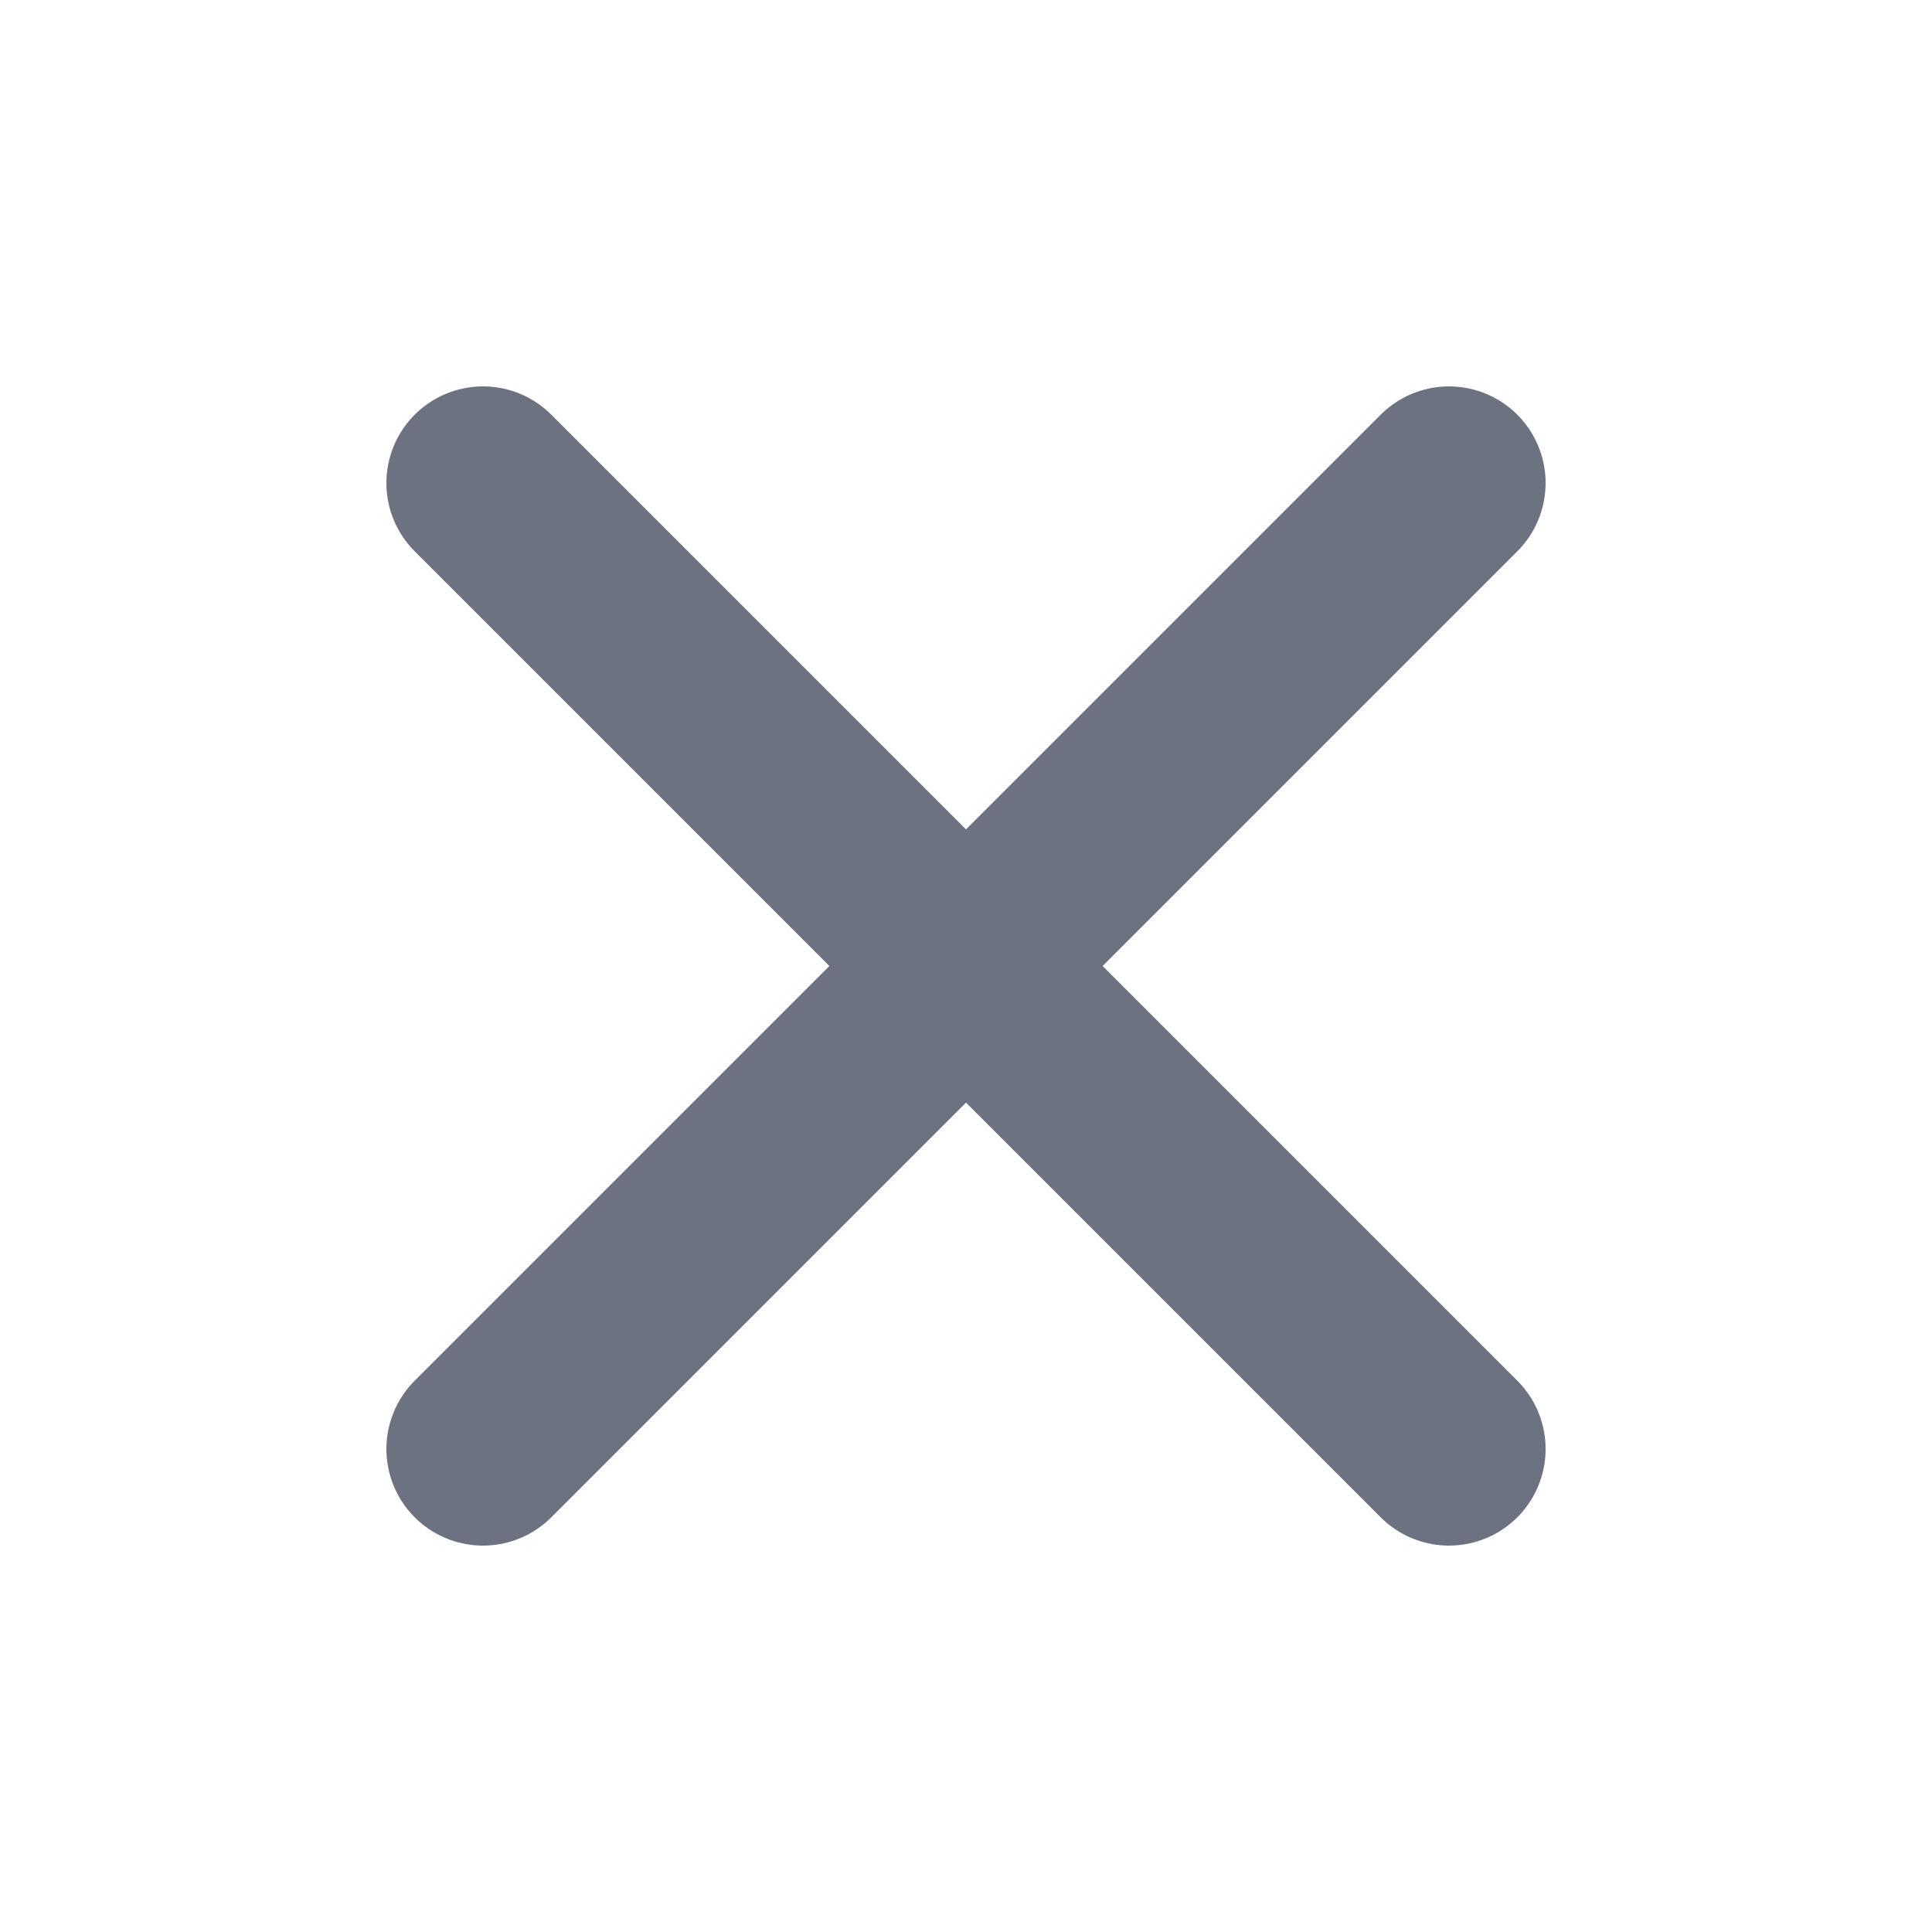
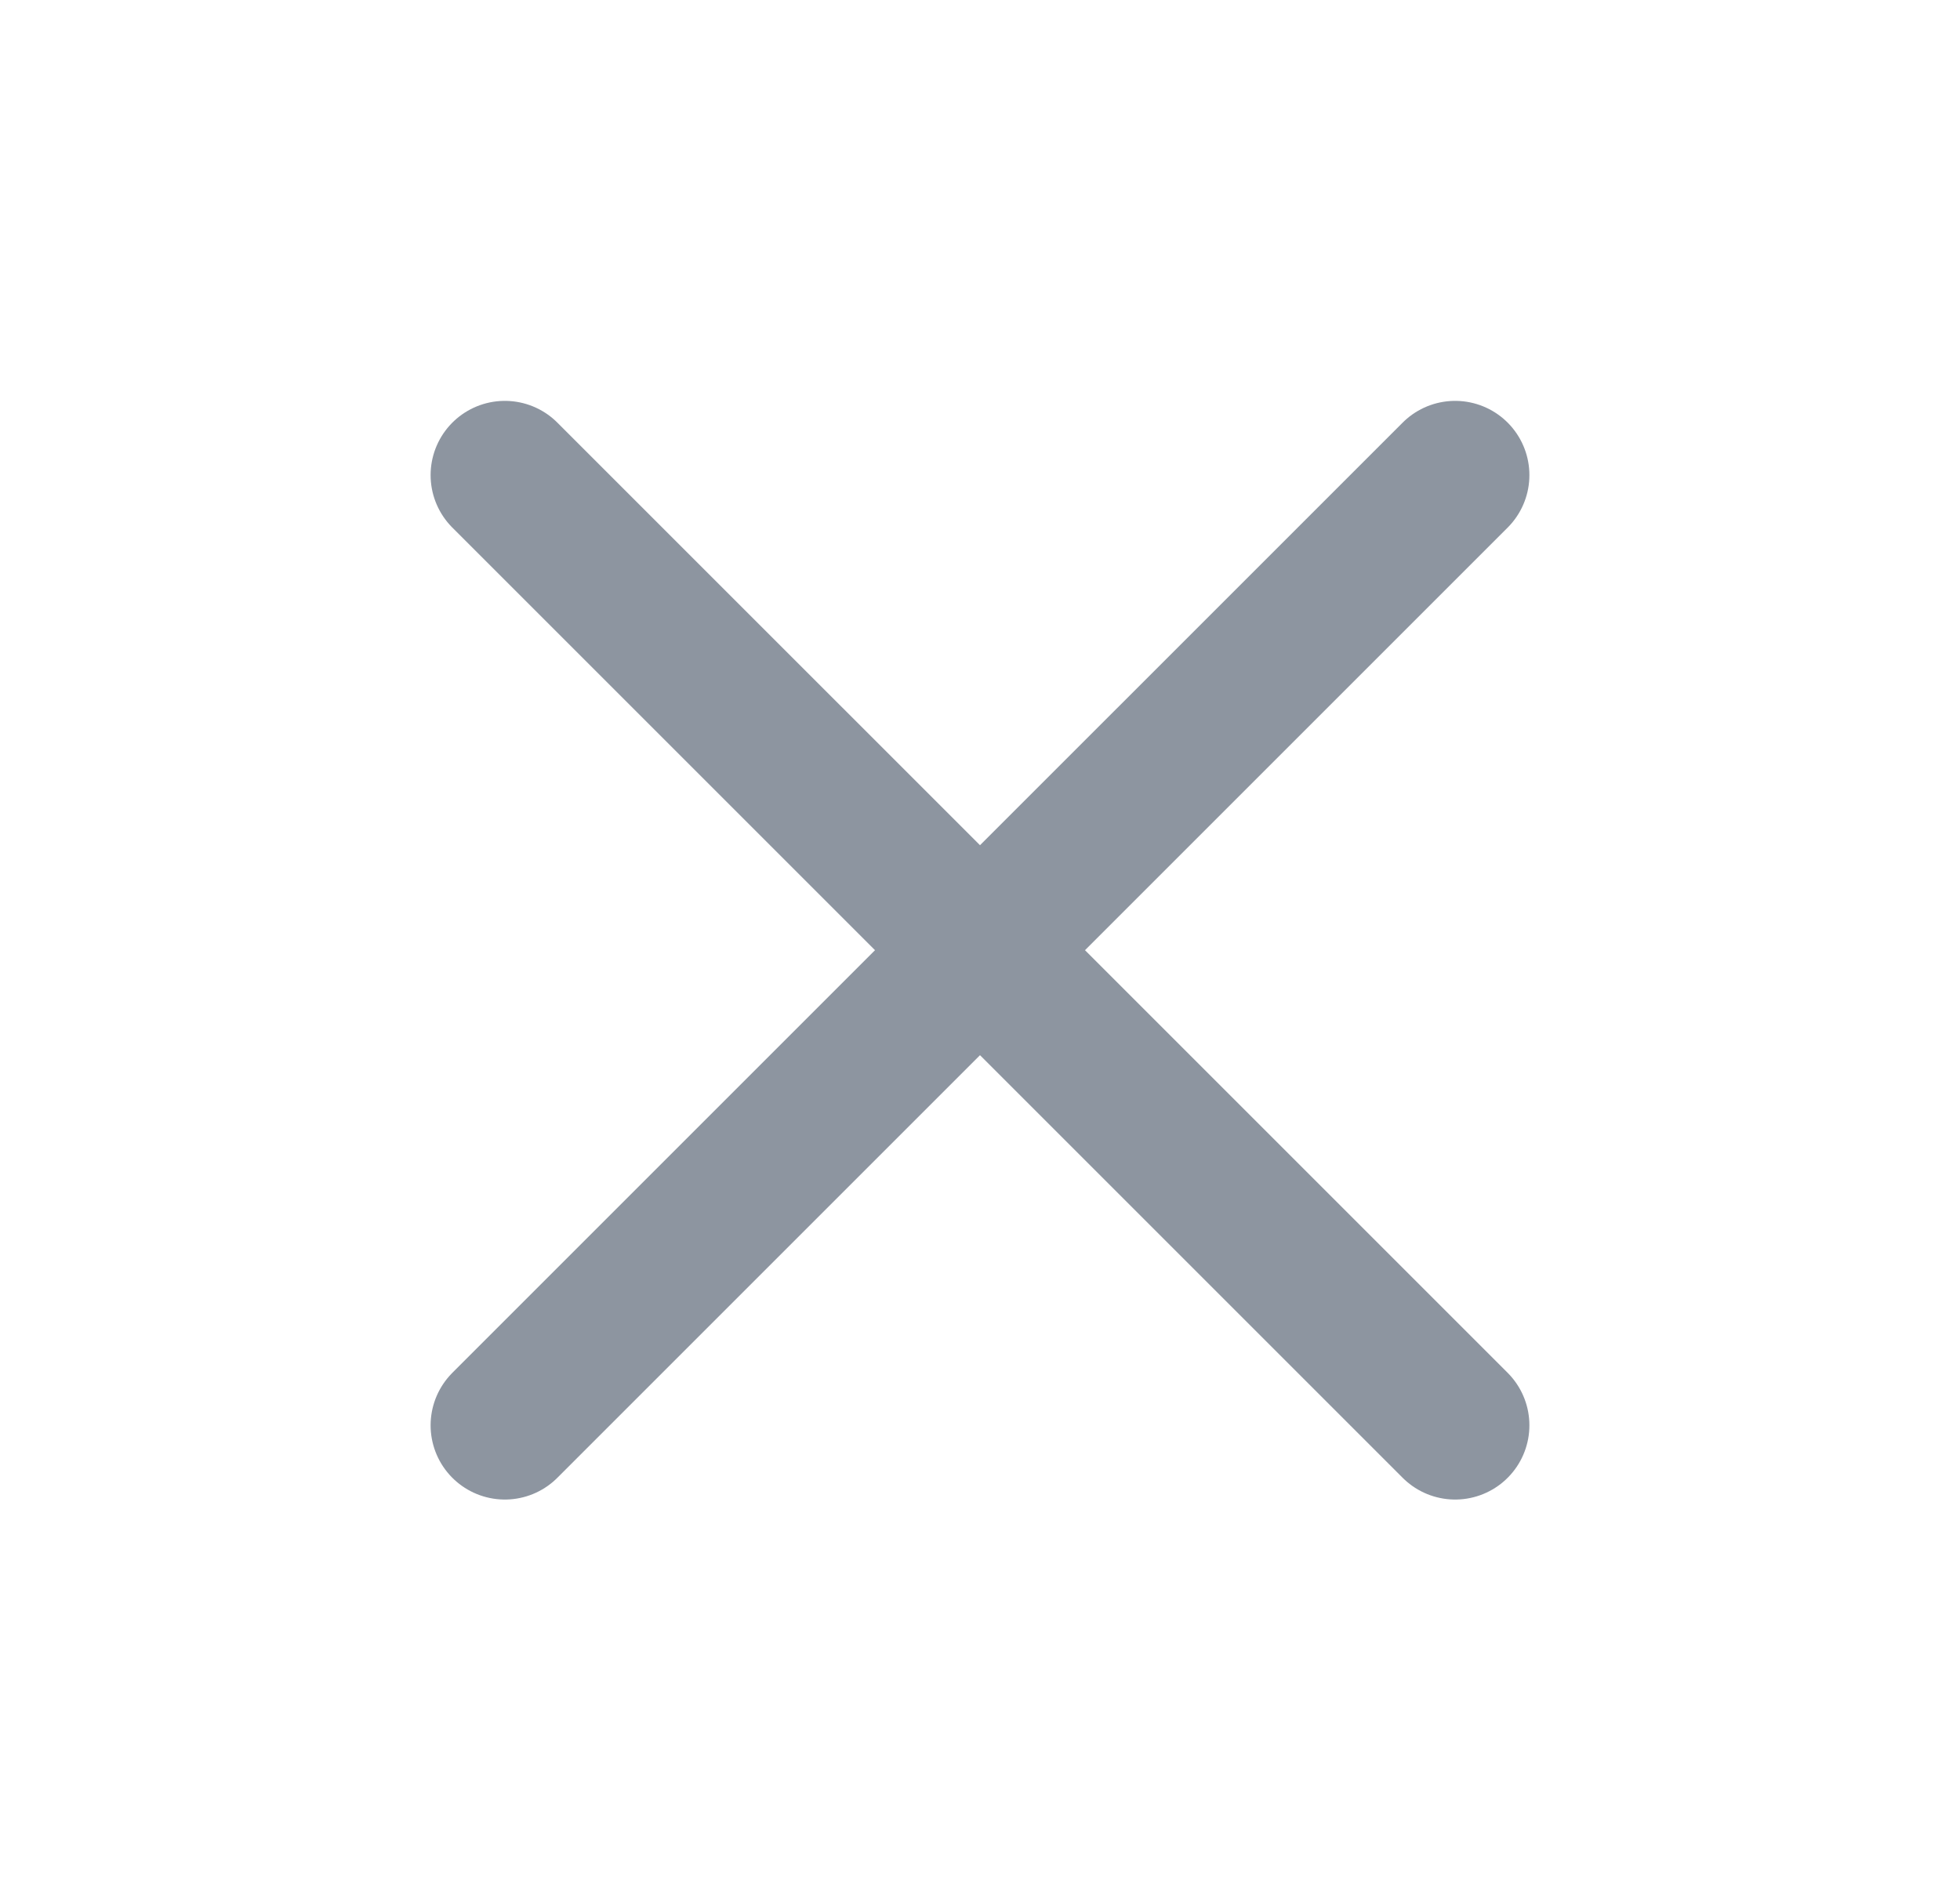
- <svg xmlns="http://www.w3.org/2000/svg" width="20" height="20" viewBox="0 0 20 20" fill="none">
-   <path d="M15 5L5 15M5 5L15 15" stroke="#6C727F" stroke-width="2" stroke-linecap="round" stroke-linejoin="round" />
+ <svg xmlns="http://www.w3.org/2000/svg" width="33" height="32" viewBox="0 0 33 32" fill="none">
+   <path d="M24.5 8L8.5 24M8.5 8L24.5 24" stroke="#8D95A0" stroke-width="2.5" stroke-linecap="round" stroke-linejoin="round" />
</svg>
